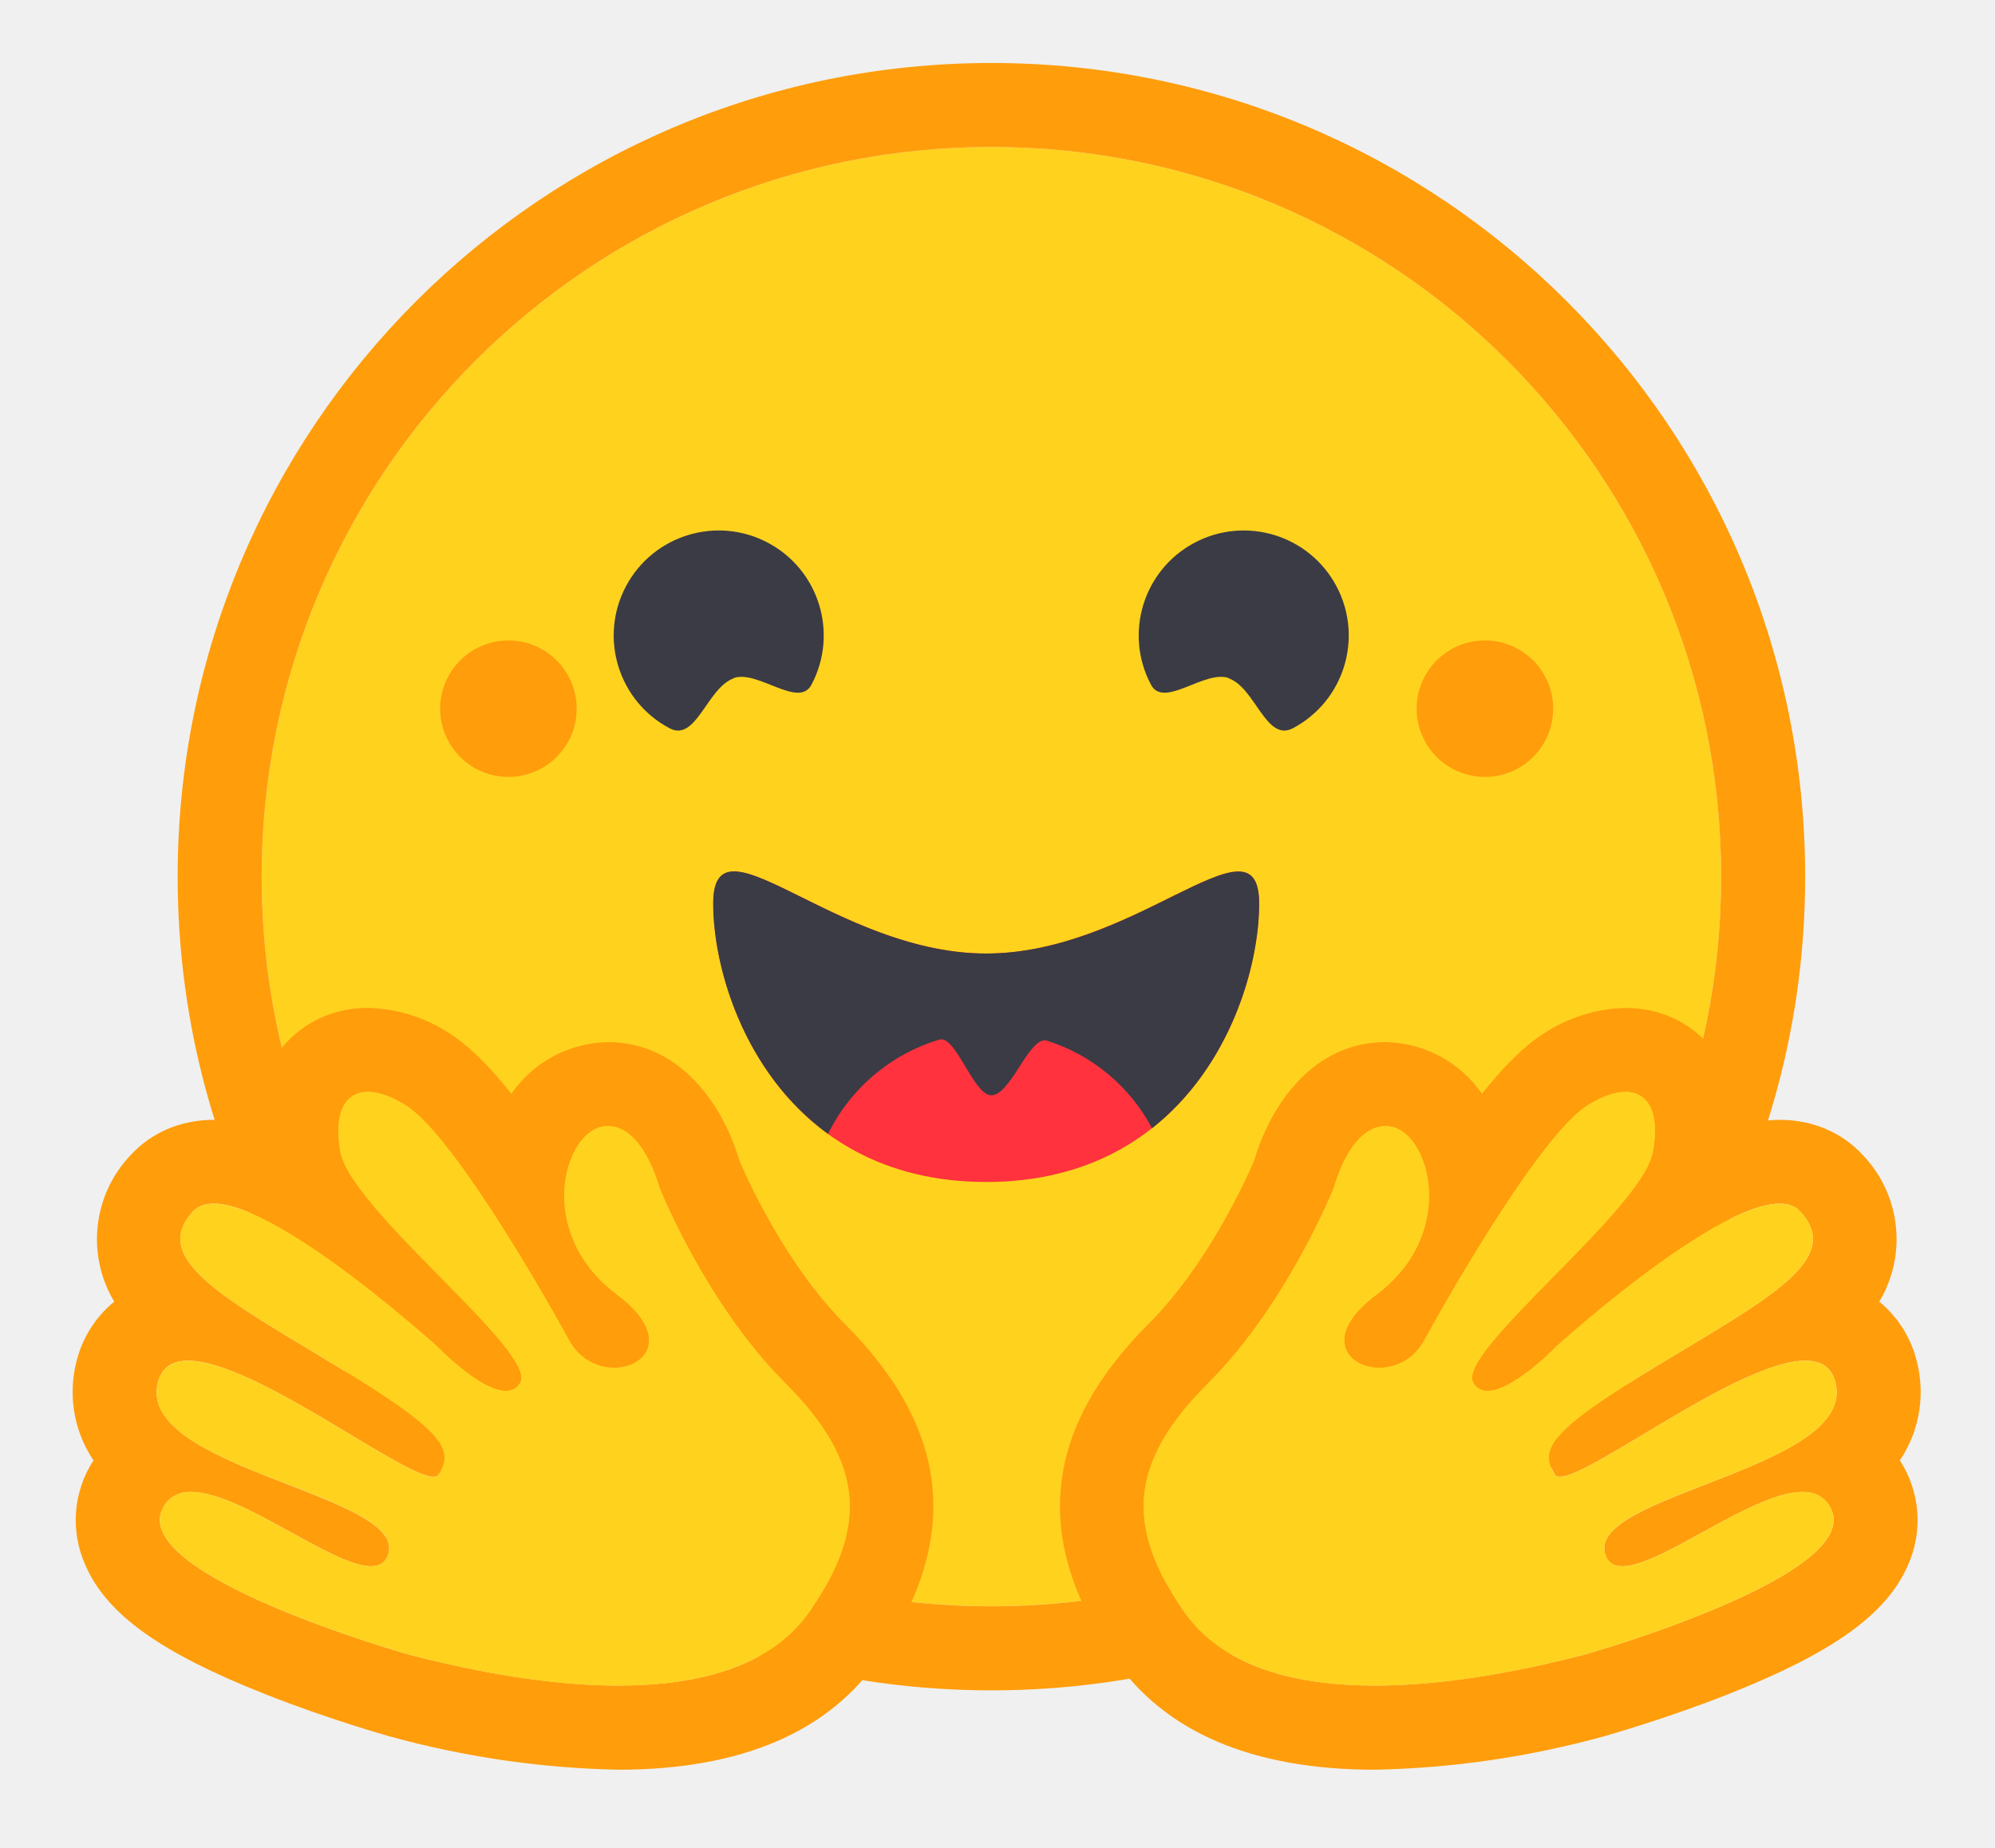
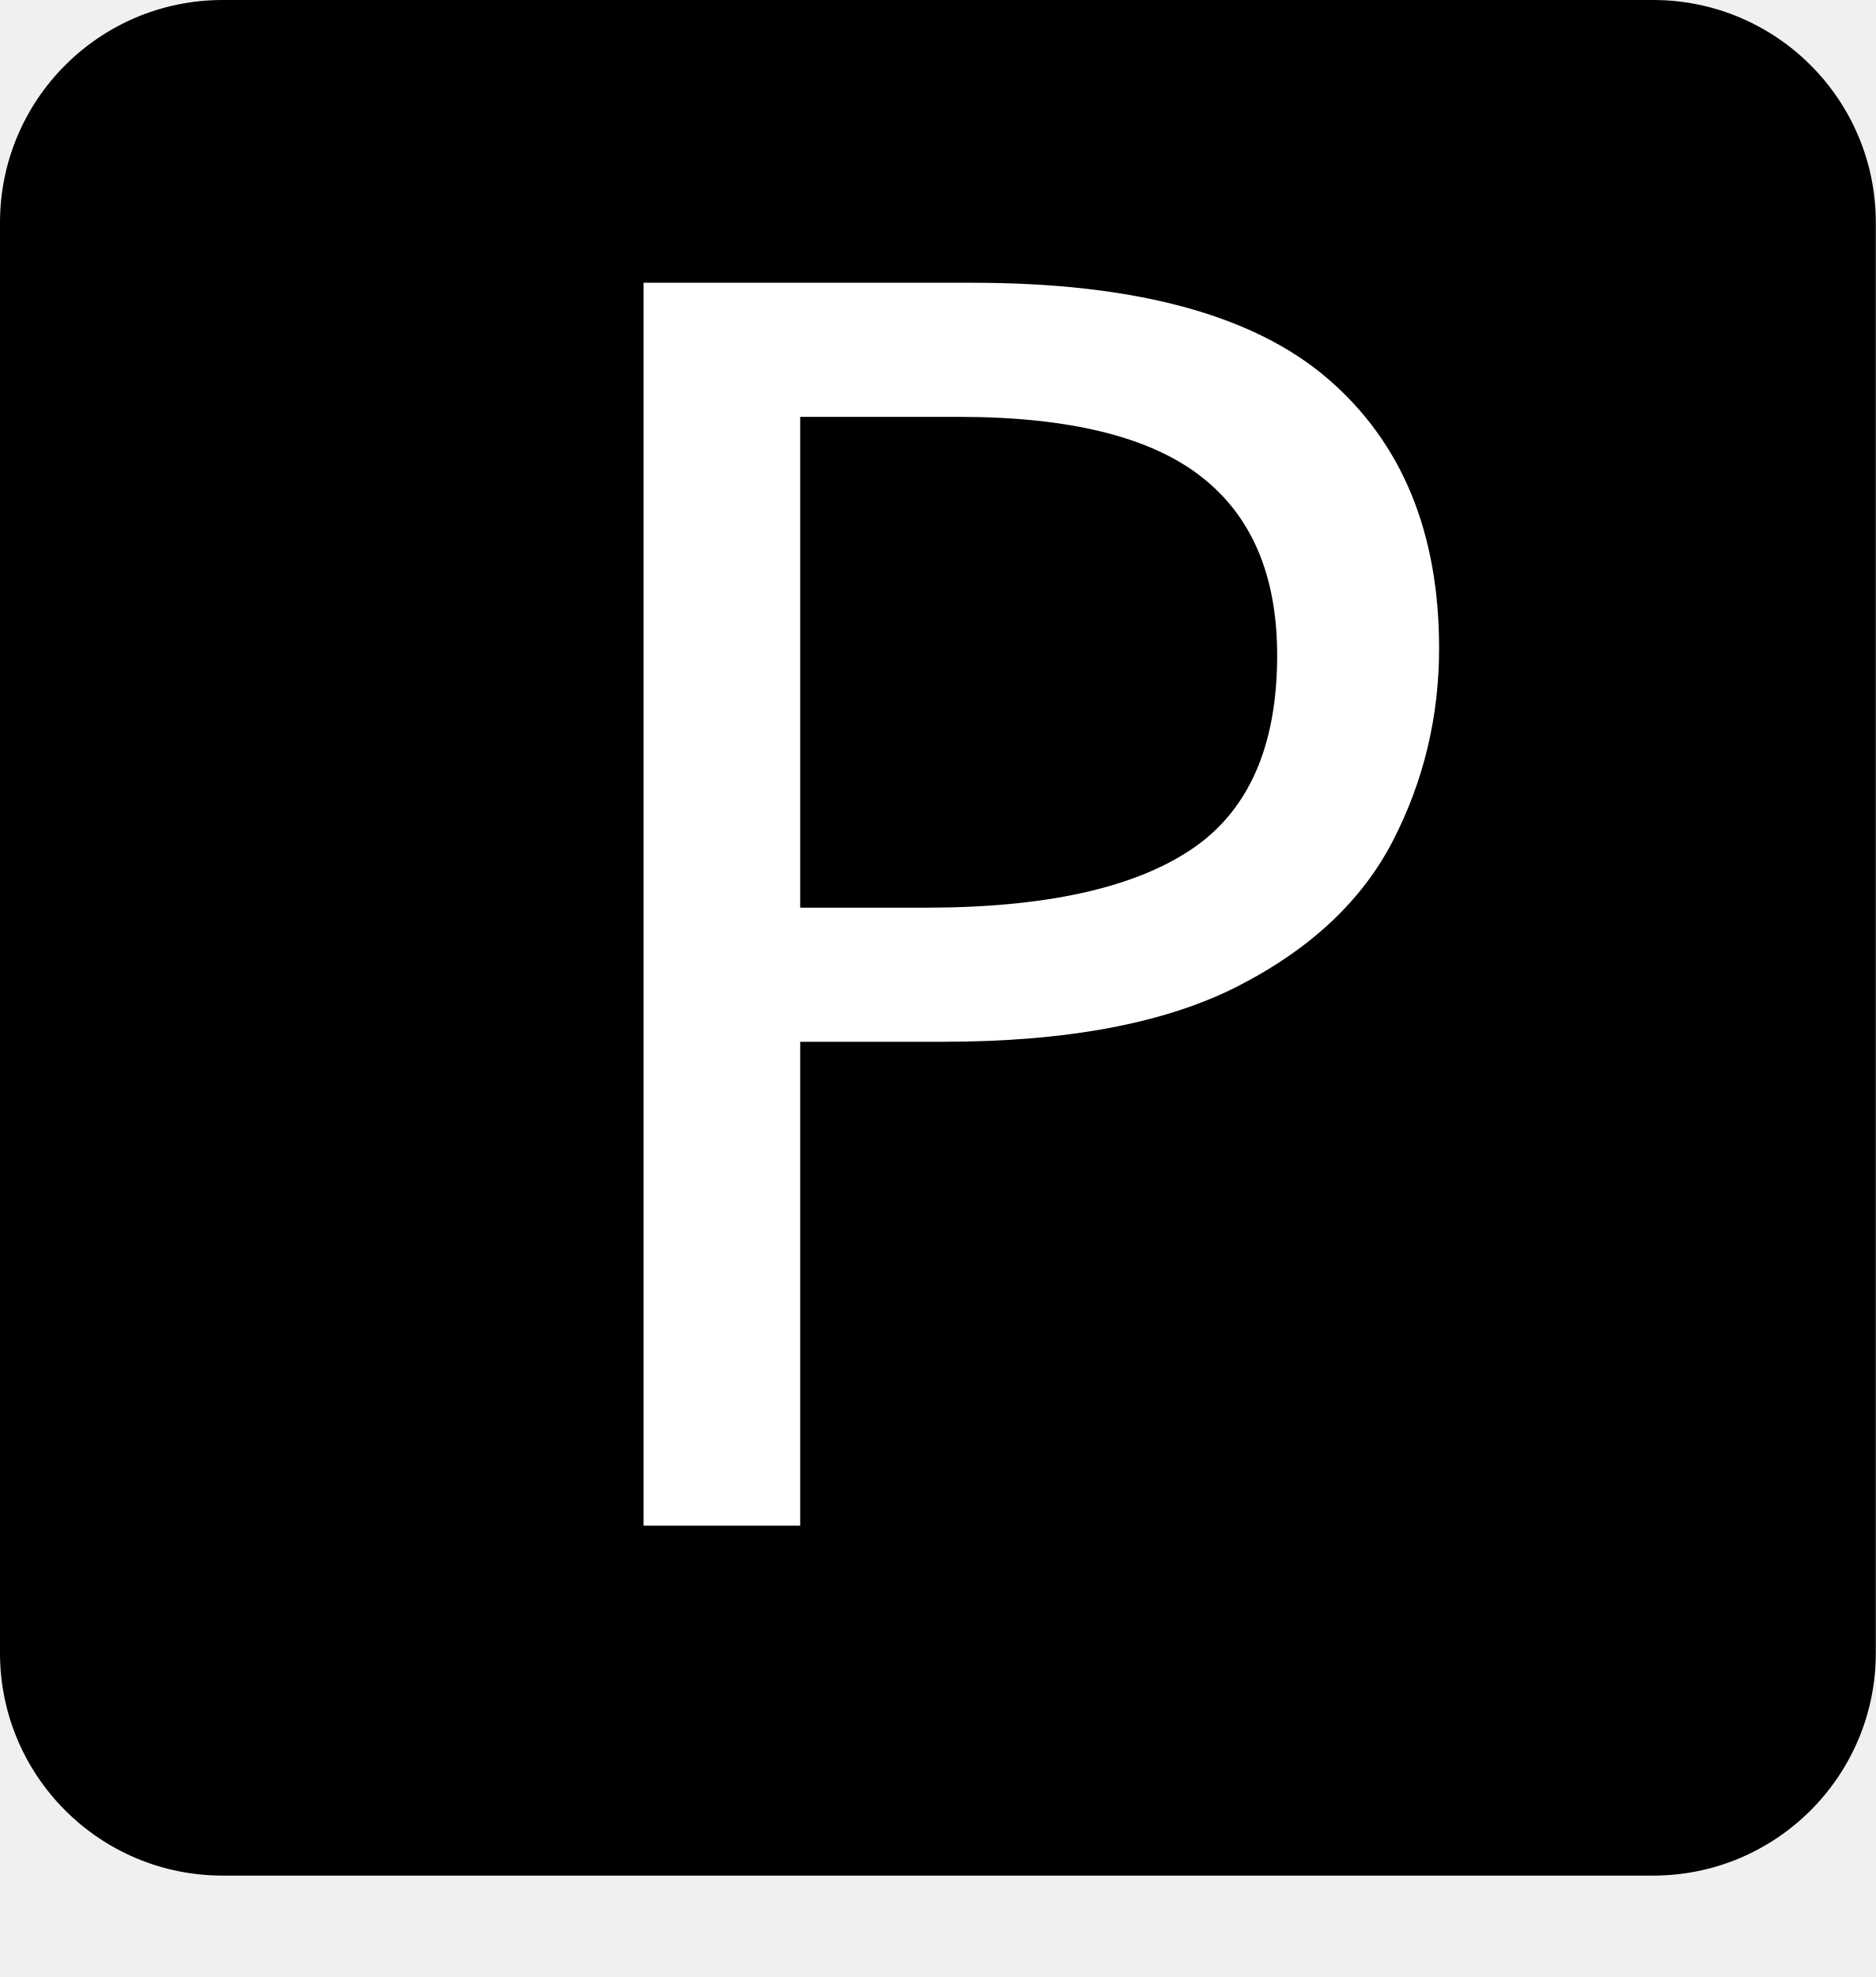
- <svg xmlns="http://www.w3.org/2000/svg" width="95" height="88" fill="none">
-   <path fill="#FFD21E" d="M47.21 76.5a34.75 34.75 0 1 0 0-69.5 34.75 34.75 0 0 0 0 69.5Z" />
-   <path fill="#FF9D0B" d="M81.96 41.75a34.75 34.75 0 1 0-69.5 0 34.75 34.75 0 0 0 69.5 0Zm-73.5 0a38.75 38.75 0 1 1 77.5 0 38.75 38.75 0 0 1-77.5 0Z" />
-   <path fill="#3A3B45" d="M58.5 32.3c1.28.44 1.78 3.06 3.07 2.38a5 5 0 1 0-6.76-2.07c.61 1.15 2.55-.72 3.7-.32ZM34.95 32.3c-1.28.44-1.79 3.06-3.07 2.38a5 5 0 1 1 6.76-2.07c-.61 1.15-2.56-.72-3.7-.32Z" />
-   <path fill="#FF323D" d="M46.96 56.29c9.83 0 13-8.76 13-13.26 0-2.34-1.57-1.6-4.09-.36-2.33 1.15-5.46 2.74-8.9 2.74-7.19 0-13-6.88-13-2.38s3.16 13.26 13 13.26Z" />
-   <path fill="#3A3B45" fill-rule="evenodd" d="M39.43 54a8.7 8.7 0 0 1 5.3-4.49c.4-.12.81.57 1.24 1.28.4.68.82 1.37 1.24 1.37.45 0 .9-.68 1.33-1.35.45-.7.89-1.38 1.32-1.25a8.61 8.61 0 0 1 5 4.17c3.73-2.94 5.1-7.74 5.1-10.7 0-2.34-1.57-1.6-4.09-.36l-.14.07c-2.31 1.15-5.39 2.67-8.77 2.67s-6.45-1.52-8.77-2.67c-2.6-1.29-4.23-2.1-4.23.29 0 3.05 1.46 8.06 5.47 10.97Z" clip-rule="evenodd" />
-   <path fill="#FF9D0B" d="M70.71 37a3.25 3.25 0 1 0 0-6.5 3.25 3.25 0 0 0 0 6.5ZM24.21 37a3.25 3.25 0 1 0 0-6.5 3.25 3.25 0 0 0 0 6.5ZM17.52 48c-1.62 0-3.06.66-4.07 1.87a5.97 5.97 0 0 0-1.33 3.76 7.1 7.1 0 0 0-1.94-.3c-1.55 0-2.95.59-3.94 1.66a5.8 5.8 0 0 0-.8 7 5.3 5.3 0 0 0-1.79 2.82c-.24.9-.48 2.8.8 4.74a5.22 5.22 0 0 0-.37 5.02c1.02 2.32 3.57 4.14 8.52 6.1 3.07 1.22 5.89 2 5.91 2.01a44.33 44.33 0 0 0 10.93 1.6c5.86 0 10.05-1.8 12.46-5.34 3.88-5.69 3.33-10.9-1.7-15.92-2.77-2.78-4.62-6.87-5-7.77-.78-2.66-2.84-5.62-6.25-5.62a5.7 5.7 0 0 0-4.6 2.46c-1-1.26-1.98-2.25-2.86-2.82A7.4 7.4 0 0 0 17.52 48Zm0 4c.51 0 1.14.22 1.82.65 2.14 1.36 6.25 8.43 7.76 11.18.5.92 1.37 1.31 2.14 1.31 1.55 0 2.75-1.53.15-3.48-3.92-2.93-2.55-7.72-.68-8.01.08-.02.17-.02.24-.02 1.7 0 2.45 2.93 2.45 2.93s2.2 5.52 5.98 9.3c3.77 3.77 3.97 6.8 1.22 10.83-1.88 2.75-5.47 3.58-9.16 3.58-3.81 0-7.73-.9-9.92-1.46-.11-.03-13.45-3.8-11.76-7 .28-.54.75-.76 1.34-.76 2.38 0 6.7 3.54 8.57 3.54.41 0 .7-.17.83-.6.79-2.85-12.06-4.05-10.98-8.17.2-.73.71-1.02 1.44-1.02 3.14 0 10.2 5.53 11.68 5.53.11 0 .2-.03.24-.1.74-1.2.33-2.04-4.9-5.2-5.21-3.16-8.88-5.06-6.8-7.33.24-.26.58-.38 1-.38 3.17 0 10.66 6.82 10.66 6.82s2.02 2.1 3.25 2.1c.28 0 .52-.1.68-.38.86-1.46-8.06-8.22-8.56-11.01-.34-1.9.24-2.85 1.31-2.85Z" />
-   <path fill="#FFD21E" d="M38.6 76.69c2.75-4.04 2.55-7.07-1.22-10.84-3.78-3.77-5.98-9.3-5.98-9.3s-.82-3.2-2.69-2.9c-1.87.3-3.24 5.08.68 8.01 3.91 2.93-.78 4.92-2.29 2.17-1.5-2.75-5.62-9.82-7.76-11.18-2.13-1.35-3.63-.6-3.13 2.2.5 2.79 9.43 9.55 8.56 11-.87 1.47-3.93-1.71-3.93-1.71s-9.57-8.71-11.66-6.44c-2.08 2.27 1.59 4.17 6.8 7.33 5.23 3.16 5.64 4 4.9 5.2-.75 1.2-12.28-8.53-13.36-4.4-1.08 4.11 11.77 5.3 10.98 8.15-.8 2.85-9.06-5.38-10.74-2.18-1.7 3.21 11.65 6.98 11.76 7.01 4.3 1.12 15.25 3.49 19.08-2.12Z" />
-   <path fill="#FF9D0B" d="M77.4 48c1.62 0 3.07.66 4.07 1.87a5.97 5.97 0 0 1 1.33 3.76 7.1 7.1 0 0 1 1.95-.3c1.55 0 2.95.59 3.94 1.66a5.8 5.8 0 0 1 .8 7 5.3 5.3 0 0 1 1.78 2.82c.24.9.48 2.8-.8 4.74a5.22 5.22 0 0 1 .37 5.02c-1.02 2.32-3.57 4.14-8.51 6.1-3.08 1.22-5.9 2-5.92 2.01a44.33 44.33 0 0 1-10.93 1.6c-5.86 0-10.05-1.8-12.46-5.34-3.88-5.69-3.33-10.9 1.7-15.92 2.78-2.78 4.63-6.87 5.01-7.77.78-2.66 2.83-5.62 6.24-5.62a5.7 5.7 0 0 1 4.6 2.46c1-1.26 1.98-2.25 2.87-2.82A7.4 7.4 0 0 1 77.4 48Zm0 4c-.51 0-1.13.22-1.82.65-2.13 1.36-6.25 8.43-7.76 11.18a2.43 2.43 0 0 1-2.14 1.31c-1.54 0-2.75-1.53-.14-3.48 3.91-2.93 2.54-7.72.67-8.01a1.54 1.54 0 0 0-.24-.02c-1.7 0-2.45 2.93-2.45 2.93s-2.2 5.52-5.97 9.3c-3.78 3.77-3.98 6.8-1.22 10.83 1.87 2.75 5.47 3.58 9.15 3.58 3.82 0 7.73-.9 9.93-1.46.1-.03 13.45-3.8 11.76-7-.29-.54-.75-.76-1.34-.76-2.38 0-6.71 3.54-8.57 3.54-.42 0-.71-.17-.83-.6-.8-2.85 12.05-4.05 10.97-8.17-.19-.73-.7-1.02-1.44-1.02-3.14 0-10.2 5.53-11.68 5.53-.1 0-.19-.03-.23-.1-.74-1.2-.34-2.04 4.88-5.2 5.23-3.16 8.9-5.06 6.8-7.33-.23-.26-.57-.38-.98-.38-3.18 0-10.67 6.82-10.67 6.82s-2.02 2.1-3.24 2.1a.74.74 0 0 1-.68-.38c-.87-1.46 8.05-8.22 8.55-11.01.34-1.9-.24-2.85-1.31-2.85Z" />
-   <path fill="#FFD21E" d="M56.33 76.69c-2.75-4.04-2.56-7.07 1.22-10.84 3.77-3.77 5.97-9.3 5.97-9.3s.82-3.2 2.7-2.9c1.86.3 3.23 5.08-.68 8.01-3.92 2.93.78 4.92 2.28 2.17 1.51-2.75 5.63-9.82 7.76-11.18 2.13-1.35 3.64-.6 3.13 2.2-.5 2.79-9.42 9.55-8.55 11 .86 1.47 3.92-1.71 3.92-1.71s9.58-8.71 11.66-6.44c2.08 2.27-1.58 4.17-6.8 7.33-5.23 3.16-5.63 4-4.9 5.2.75 1.2 12.28-8.53 13.36-4.4 1.08 4.11-11.76 5.3-10.97 8.15.8 2.85 9.05-5.38 10.74-2.18 1.69 3.21-11.65 6.98-11.76 7.01-4.31 1.12-15.26 3.49-19.08-2.12Z" />
+ <svg xmlns="http://www.w3.org/2000/svg" id="Calque_1" data-name="Calque 1" viewBox="0 0 278 293.03">
+   <defs>
+     <style>
+       .cls-1 {
+         fill: #fff;
+         font-family: Algerian, Algerian;
+         font-size: 258px;
+       }
+     </style>
+   </defs>
+   <g>
+     <rect x=".5" y=".5" width="277" height="277" rx="32.5" ry="32.5" />
+     <path d="m245,1c17.64,0,32,14.36,32,32v212c0,17.64-14.36,32-32,32H33c-17.64,0-32-14.36-32-32V33C1,15.36,15.36,1,33,1h212m0-1H33C14.77,0,0,14.77,0,33v212c0,18.23,14.77,33,33,33h212c18.23,0,33-14.77,33-33V33c0-18.23-14.77-33-33-33h0Z" />
+   </g>
+   <text class="cls-1" transform="translate(70.34 226.13)">
+     <tspan x="0" y="0">P</tspan>
+   </text>
</svg>
